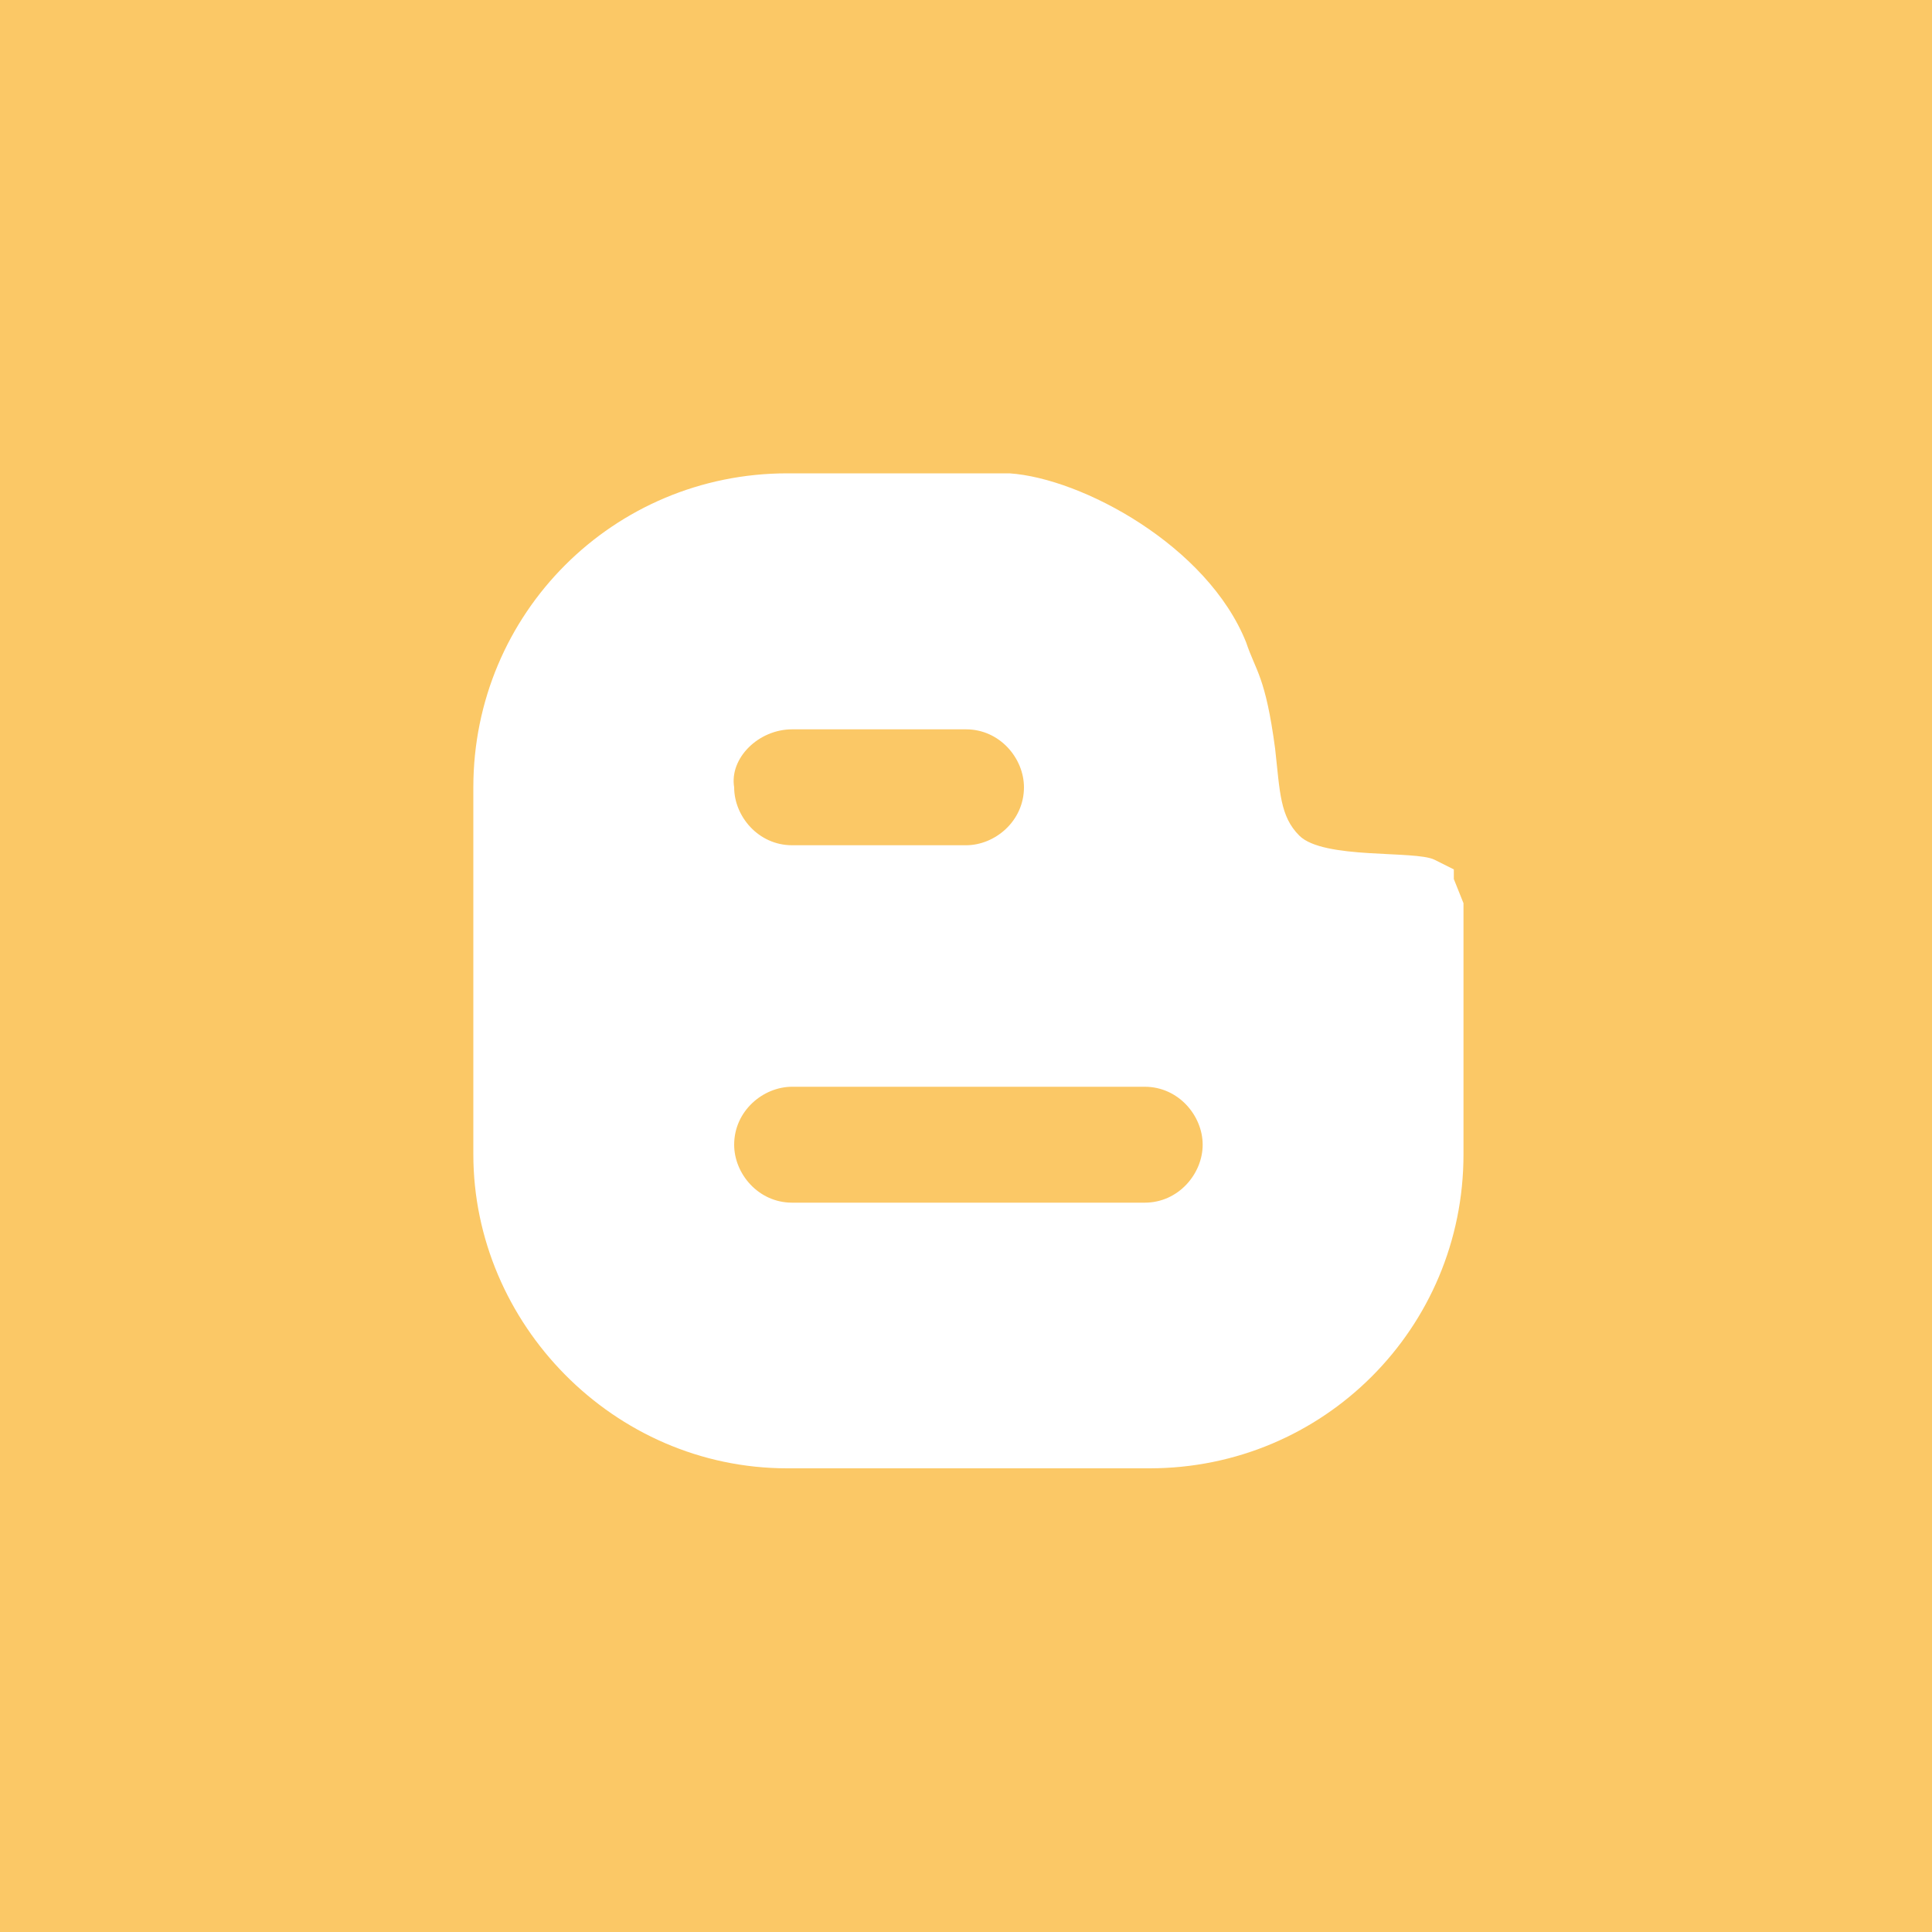
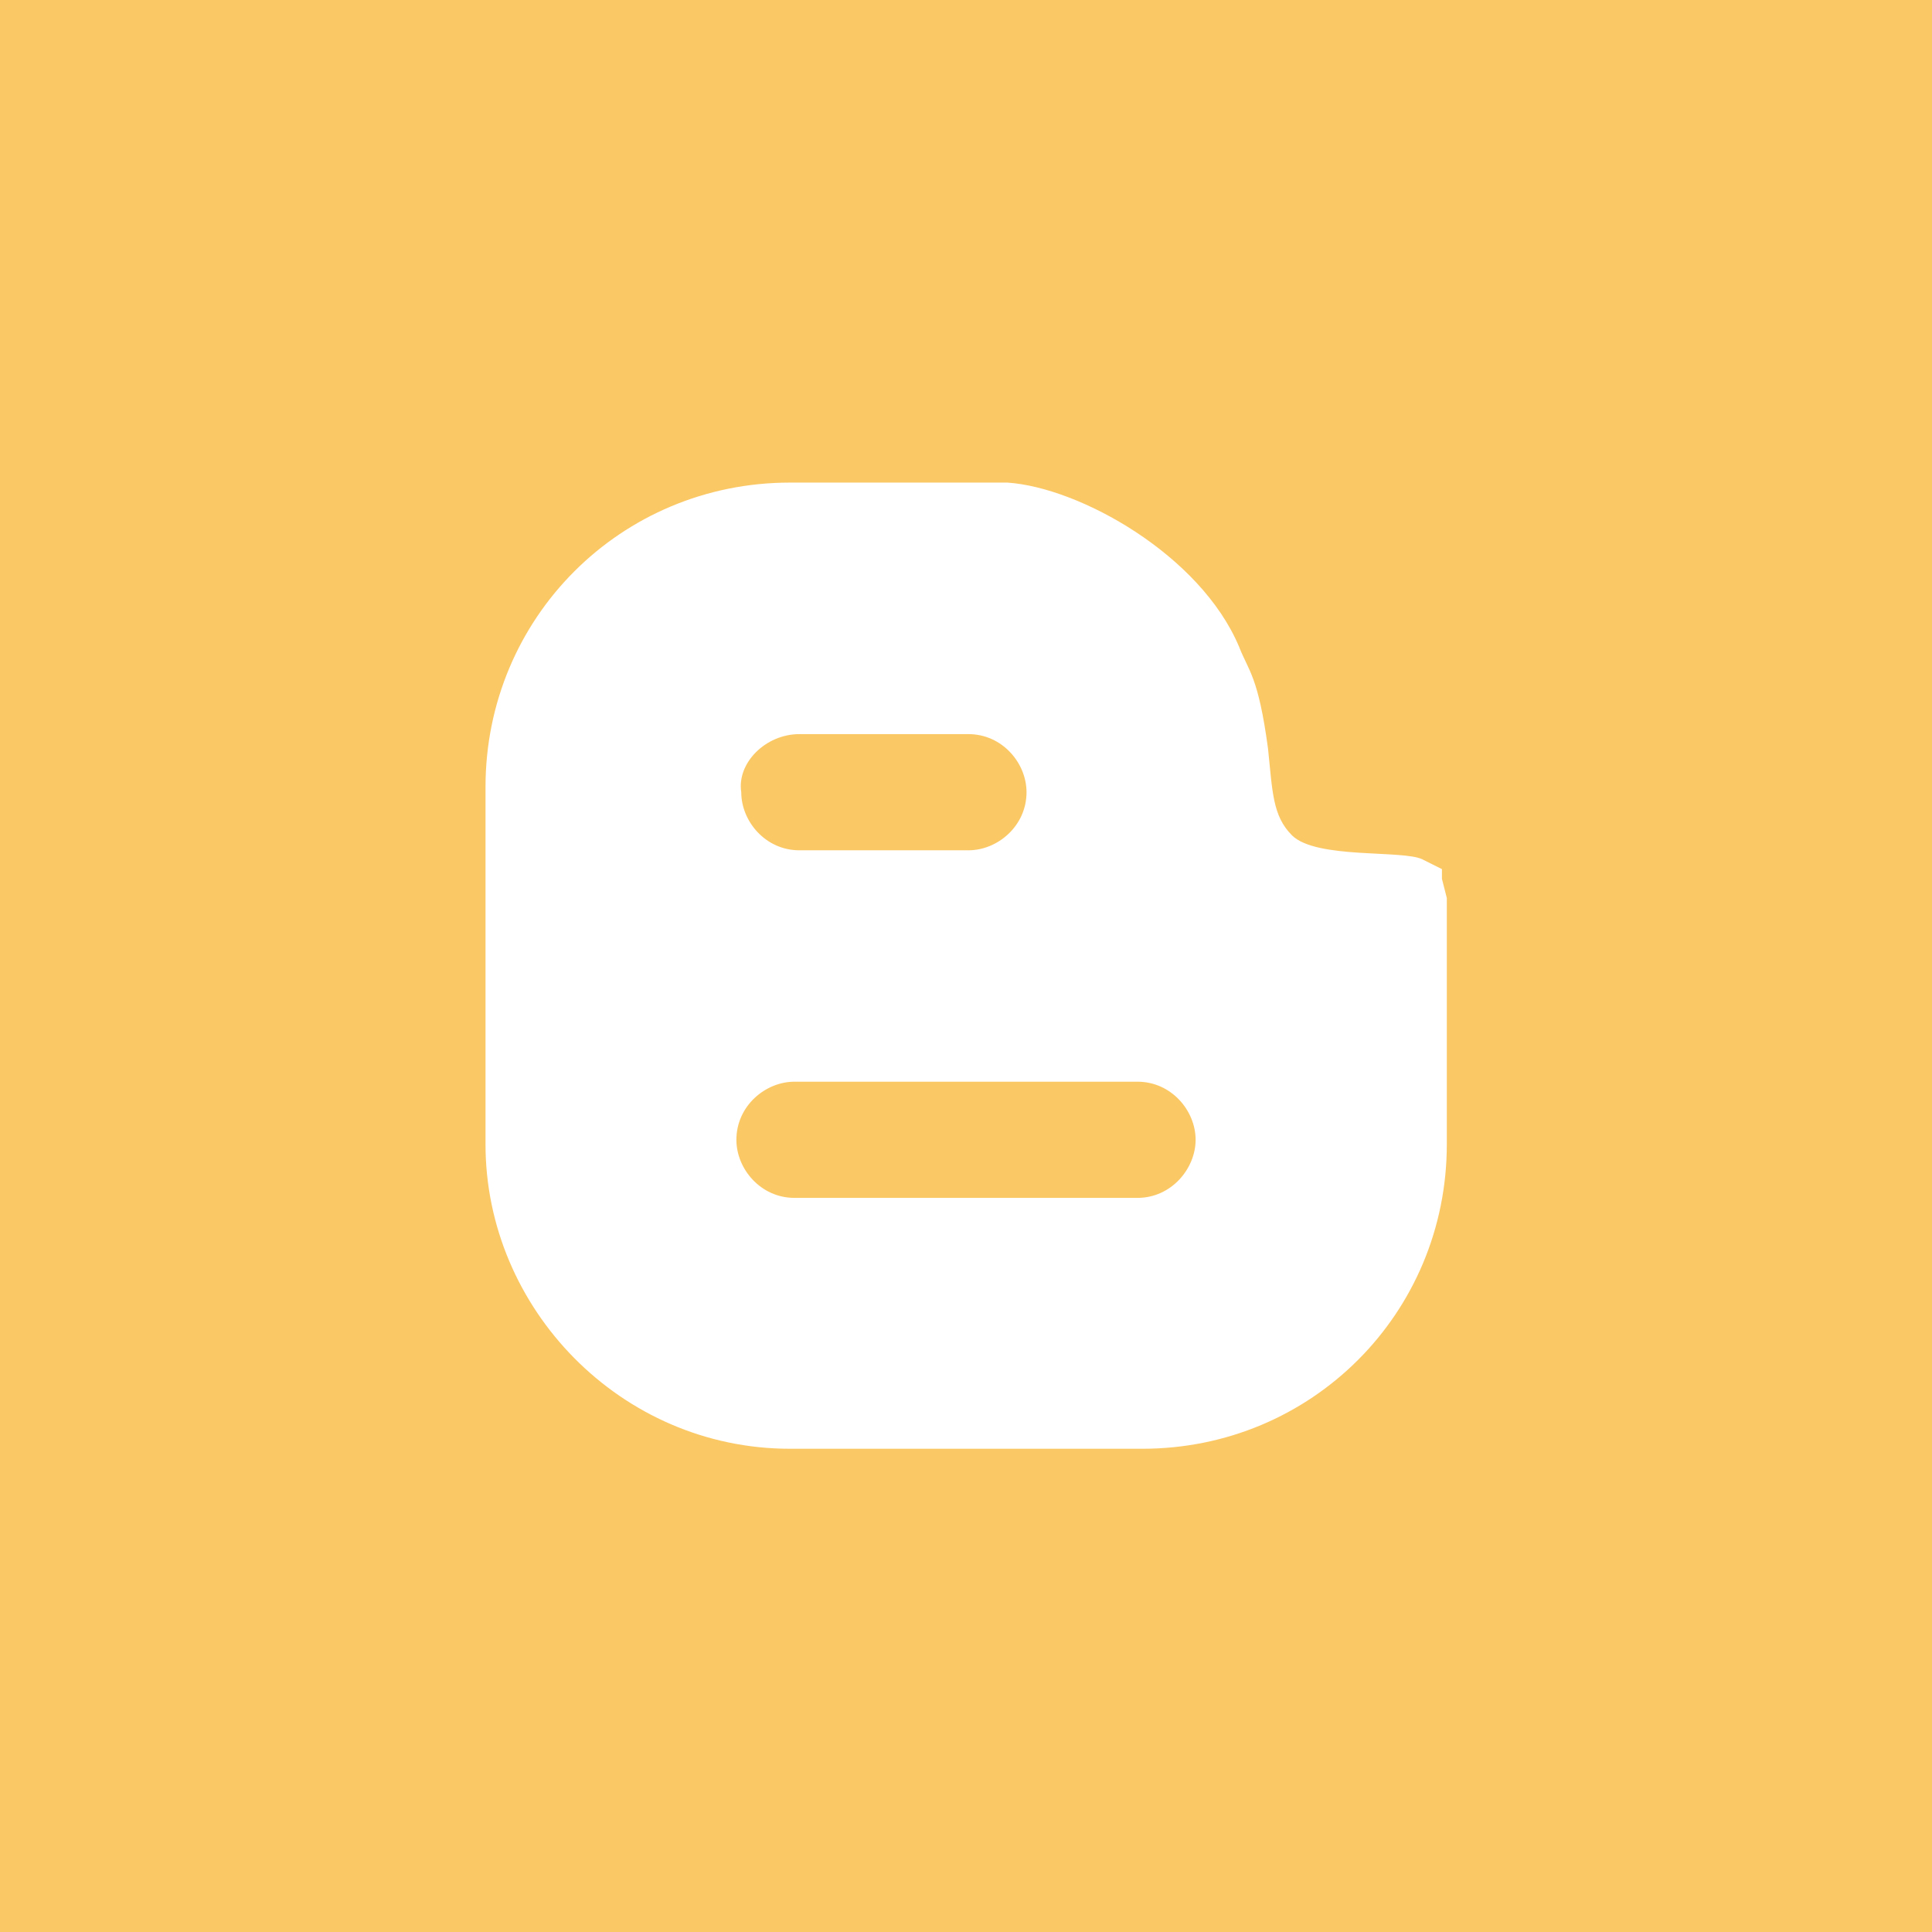
- <svg xmlns="http://www.w3.org/2000/svg" version="1.1" id="Layer_1" x="0px" y="0px" viewBox="0 0 40 40" style="enable-background:new 0 0 40 40;" xml:space="preserve">
-   <style type="text/css">
- 	.st0{fill:#FBC866;}
- 	.st1{fill:#FFFFFF;}
- </style>
-   <g id="Page-1">
-     <g id="blogger">
-       <rect id="bg" class="st0" width="40" height="40">
- 		</rect>
-       <path id="icon" class="st1" d="M30.1,18.2v-0.2l-0.4-0.2c-0.4-0.2-2.3,0-2.8-0.5    c-0.4-0.4-0.4-0.9-0.5-1.8c-0.2-1.5-0.4-1.6-0.6-2.2c-0.8-2-3.4-3.4-4.9-3.5h-4.6c-3.6,0-6.5,2.9-6.5,6.5v7.6    c0,3.5,2.9,6.5,6.5,6.5h7.5c3.6,0,6.5-2.9,6.5-6.5v-5.2L30.1,18.2L30.1,18.2z M16.4,15.1H20c0.7,0,1.2,0.6,1.2,1.2    c0,0.7-0.6,1.2-1.2,1.2h-3.6c-0.7,0-1.2-0.6-1.2-1.2C15.1,15.7,15.7,15.1,16.4,15.1L16.4,15.1z M23.7,24.9h-7.3    c-0.7,0-1.2-0.6-1.2-1.2c0-0.7,0.6-1.2,1.2-1.2h7.3c0.7,0,1.2,0.6,1.2,1.2C24.9,24.3,24.4,24.9,23.7,24.9L23.7,24.9z" />
-     </g>
-   </g>
+ <svg xmlns="http://www.w3.org/2000/svg" viewBox="45.4 6.9 595.3 595.3">
+   <path fill="#FBC866" d="M45.4 6.9h595.3v595.3H45.4z" />
+   <path fill="#FFF" d="M489.7 277.7v-3l-6-3c-6-3-32.7 0-40.2-7.4-6-6-6-13.4-7.4-26.8-3-22.3-6-23.8-8.9-31.3-11.9-28.3-49.1-49.1-71.4-50.6h-67c-52.1 0-93.8 41.7-93.8 93.8v110.1c0 50.6 41.7 93.8 93.8 93.8h108.6c52.1 0 93.8-41.7 93.8-93.8v-75.9l-1.5-5.9zm-198-44.6h52.1c10.4 0 17.9 8.9 17.9 17.9 0 10.4-8.9 17.9-17.9 17.9h-52.1c-10.4 0-17.9-8.9-17.9-17.9-1.4-9 7.5-17.9 17.9-17.9zM395.9 376H290.2c-10.4 0-17.9-8.9-17.9-17.9 0-10.4 8.9-17.9 17.9-17.9h105.7c10.4 0 17.9 8.9 17.9 17.9 0 8.9-7.5 17.9-17.9 17.9z" />
</svg>
